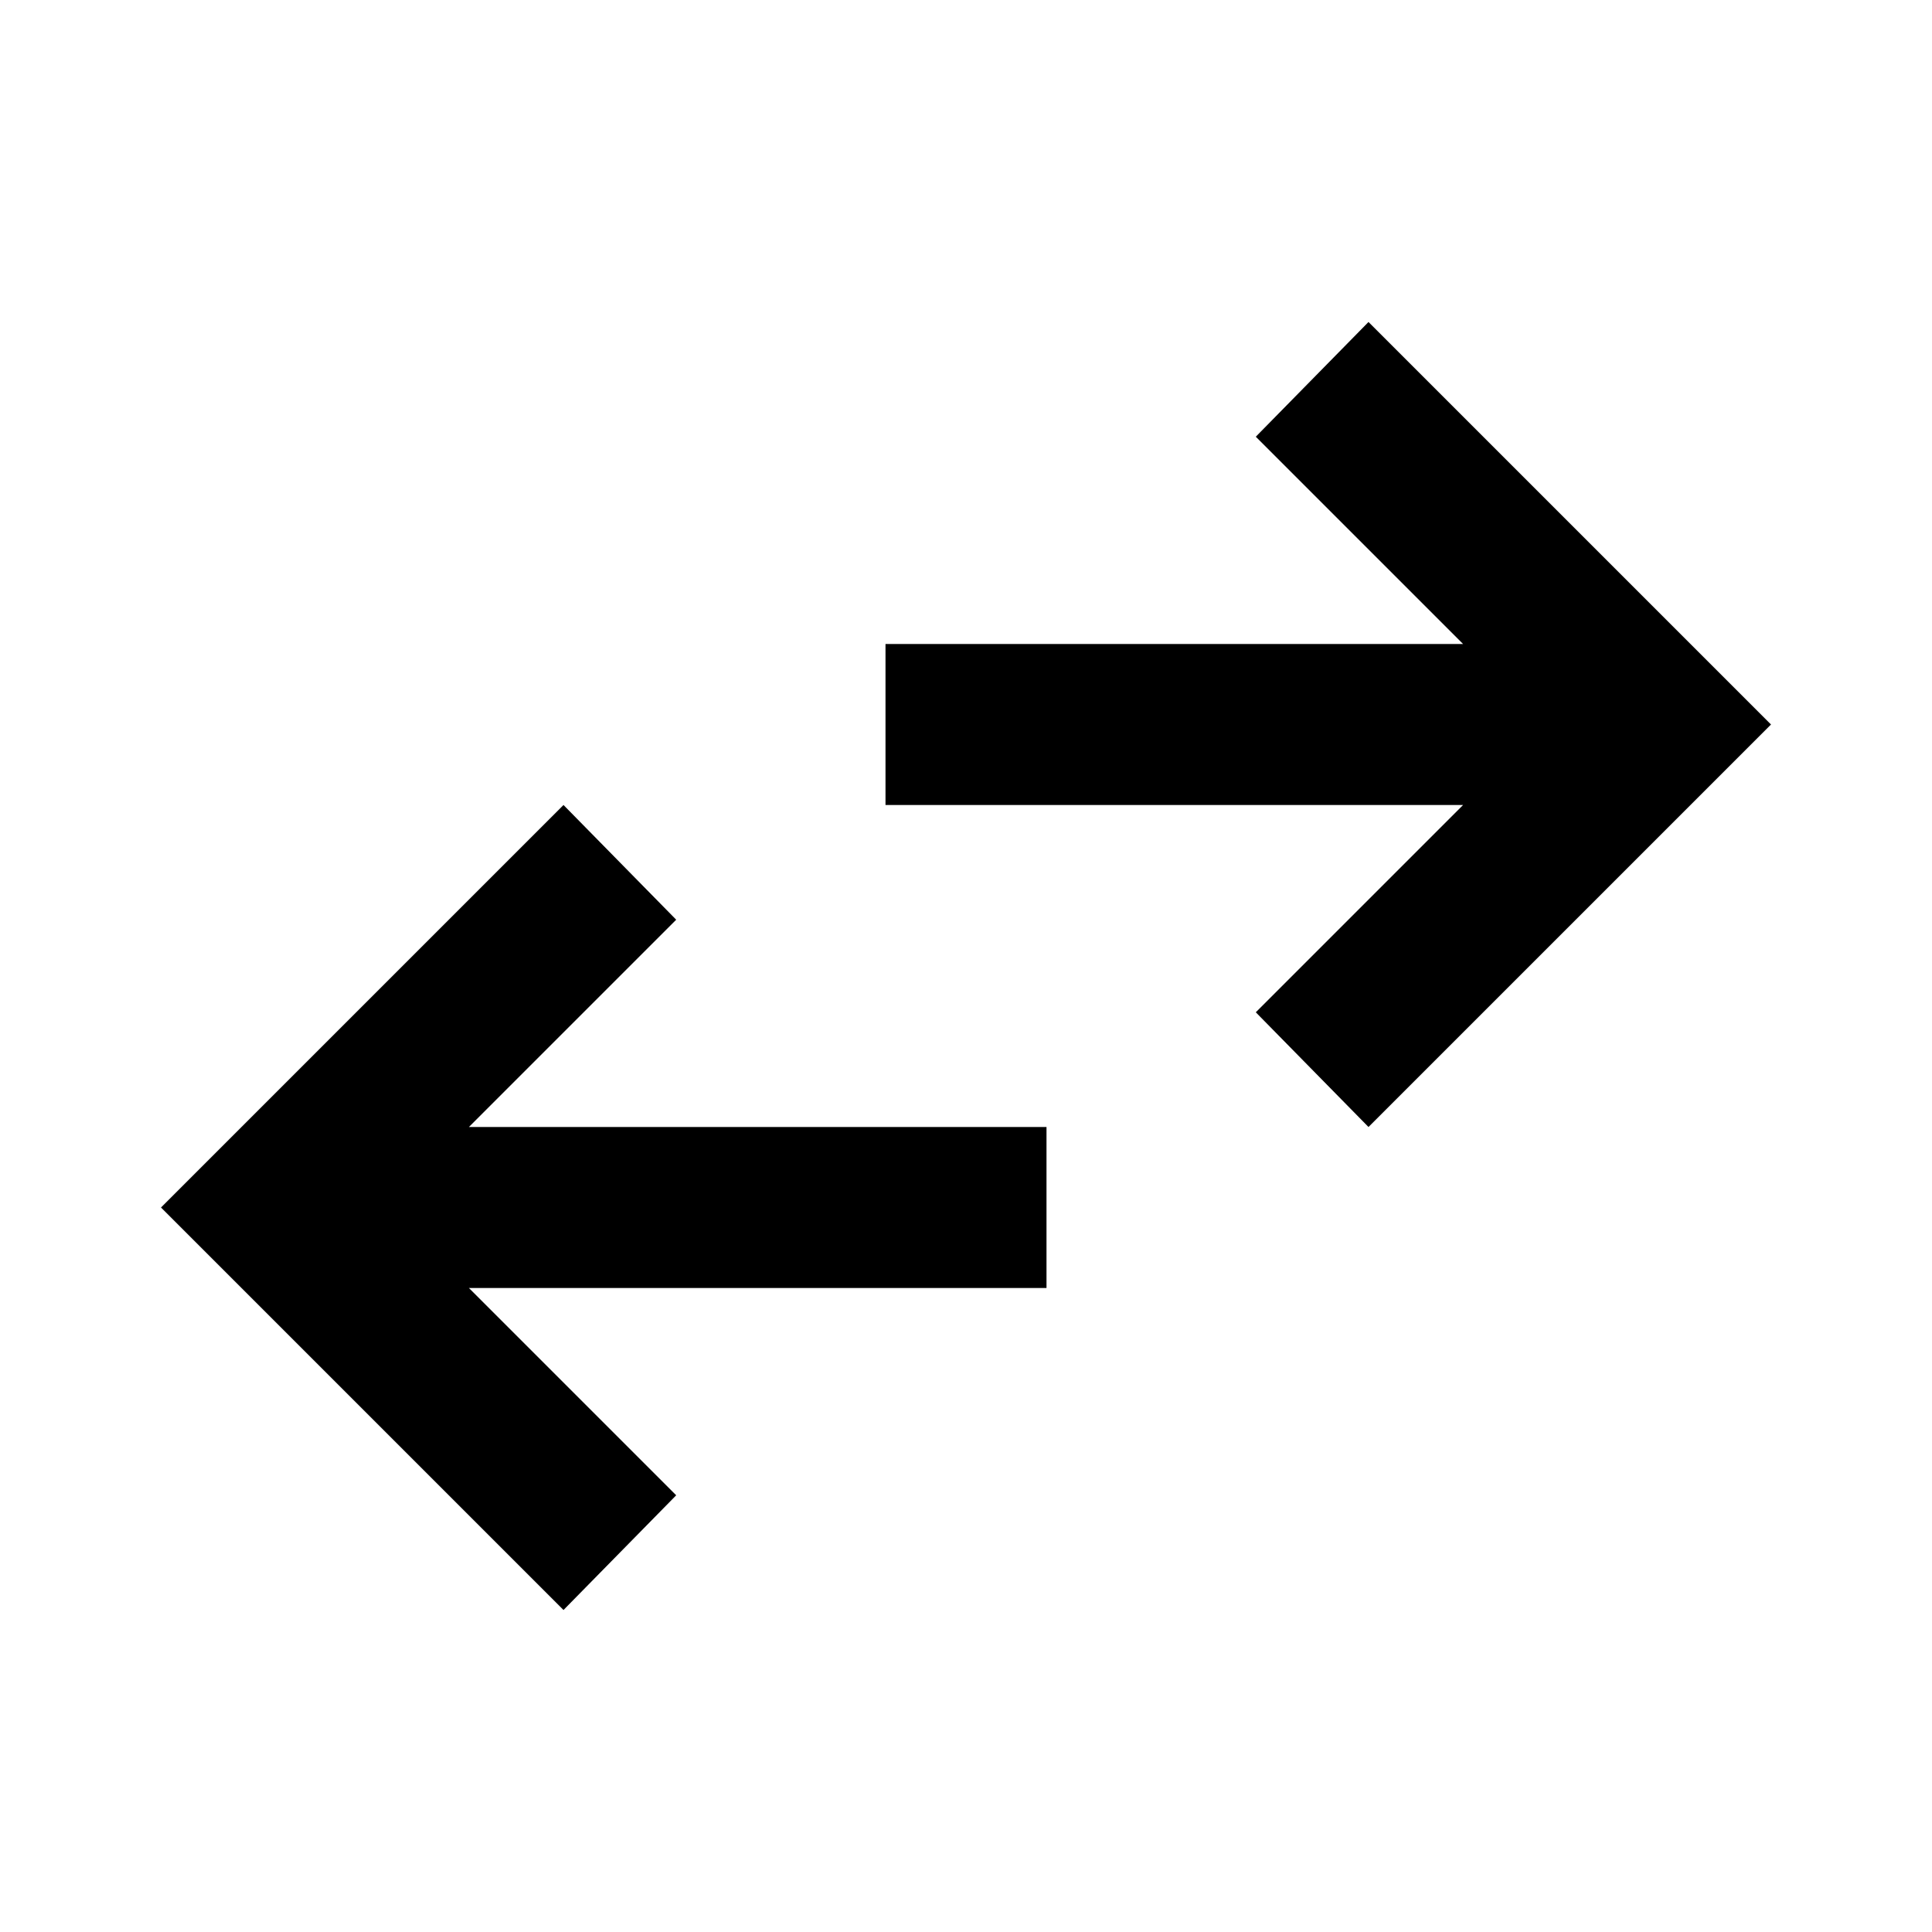
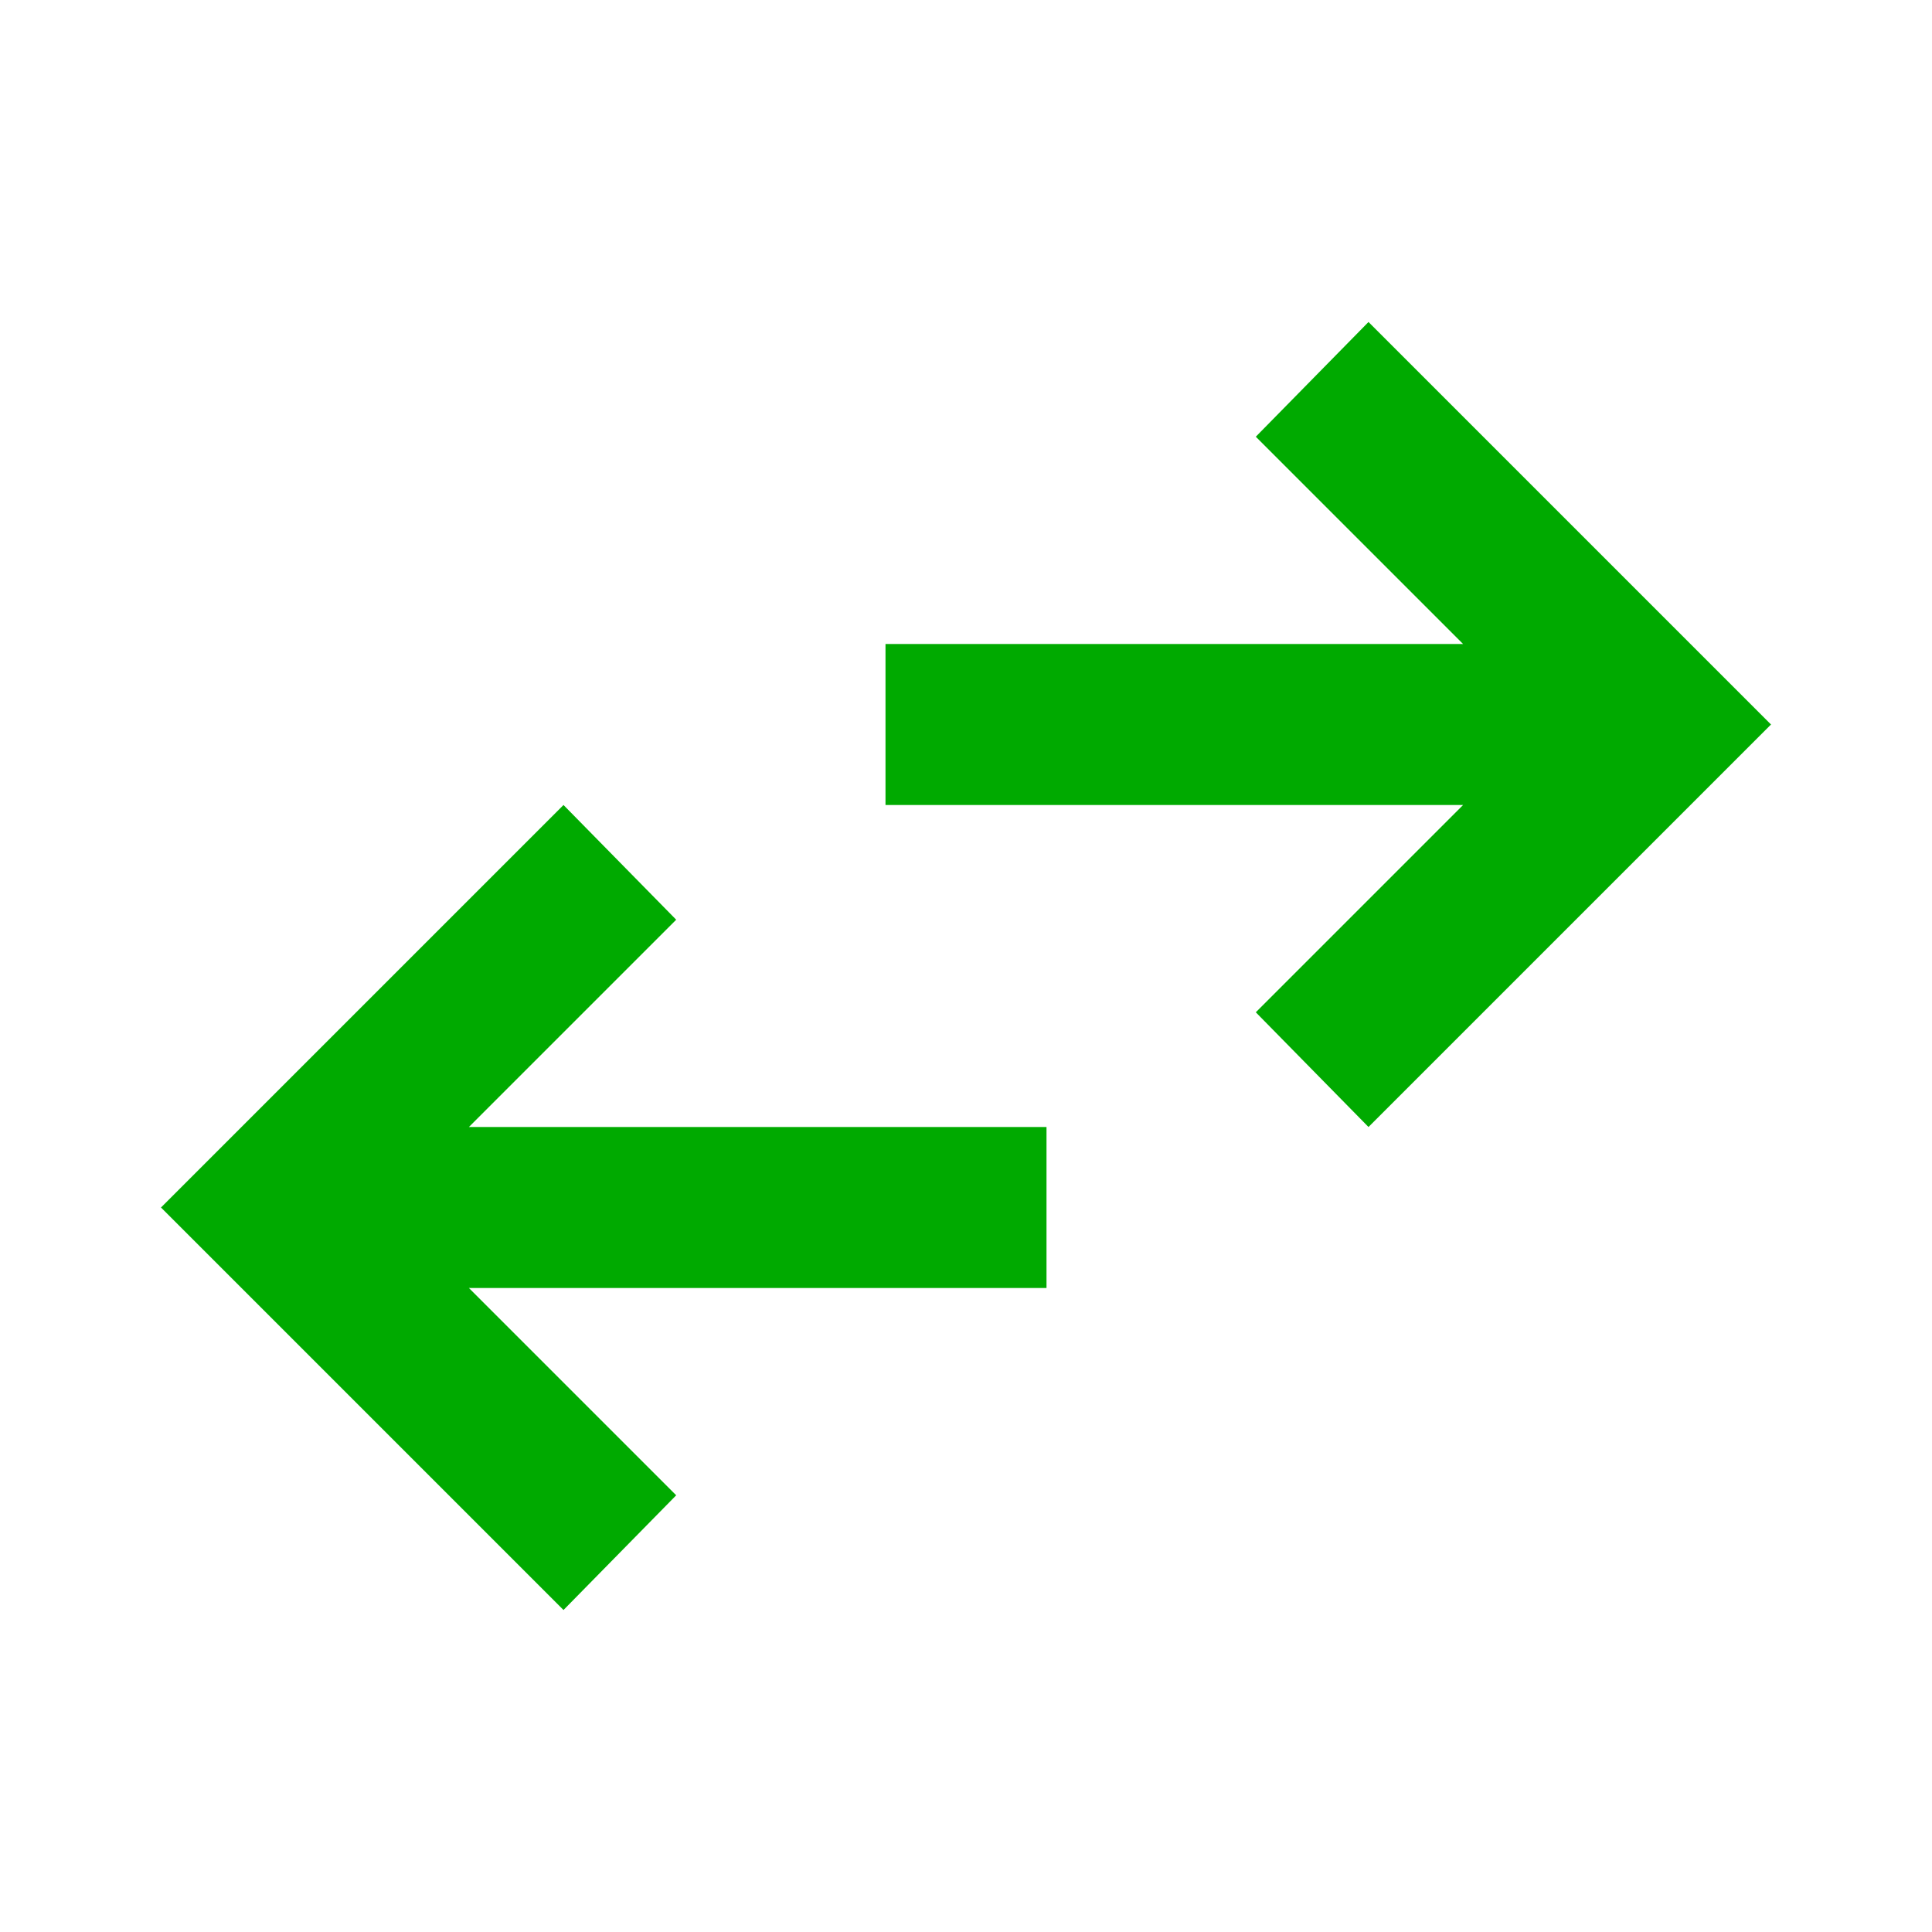
<svg xmlns="http://www.w3.org/2000/svg" height="24" viewBox="0 -960 960 960" width="24">
-   <path d="M280-160 80-360l200-200 56 57-103 103h287v80H233l103 103-56 57Zm400-240-56-57 103-103H440v-80h287L624-743l56-57 200 200-200 200Z" />
+   <path fill="#00AA00" d="M280-160 80-360l200-200 56 57-103 103h287v80H233l103 103-56 57Zm400-240-56-57 103-103H440v-80h287L624-743l56-57 200 200-200 200Z" />
</svg>
